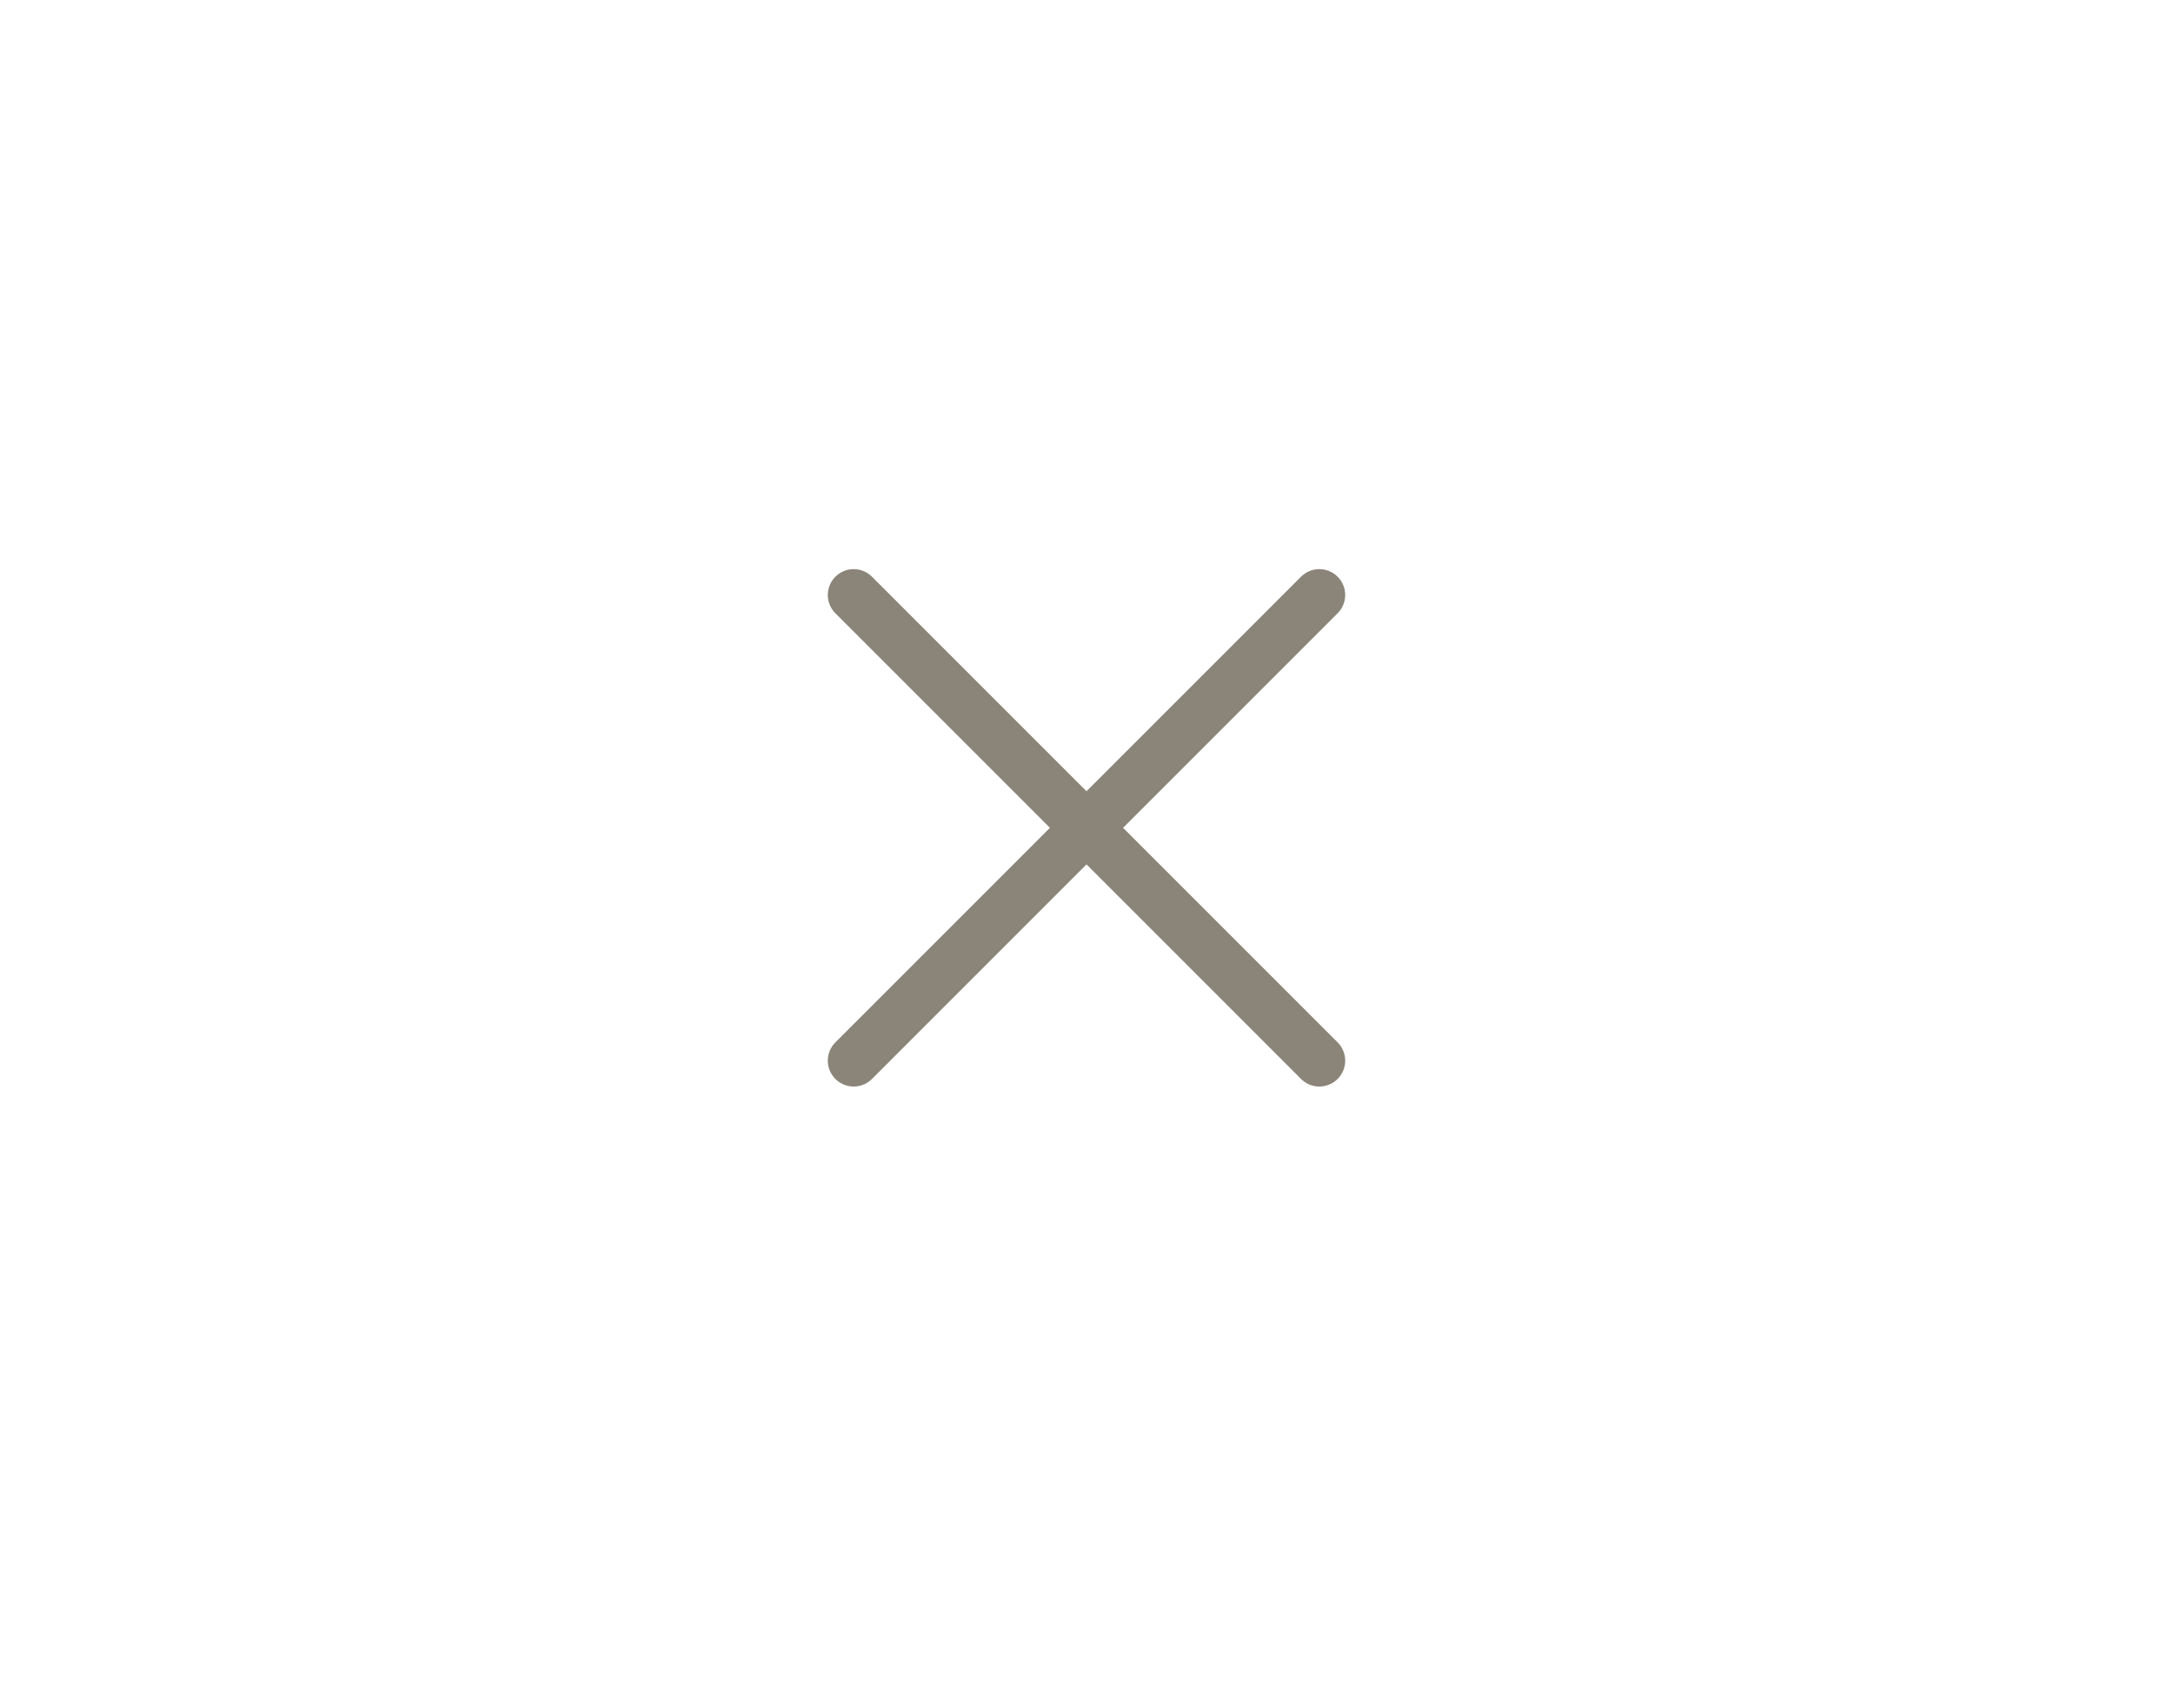
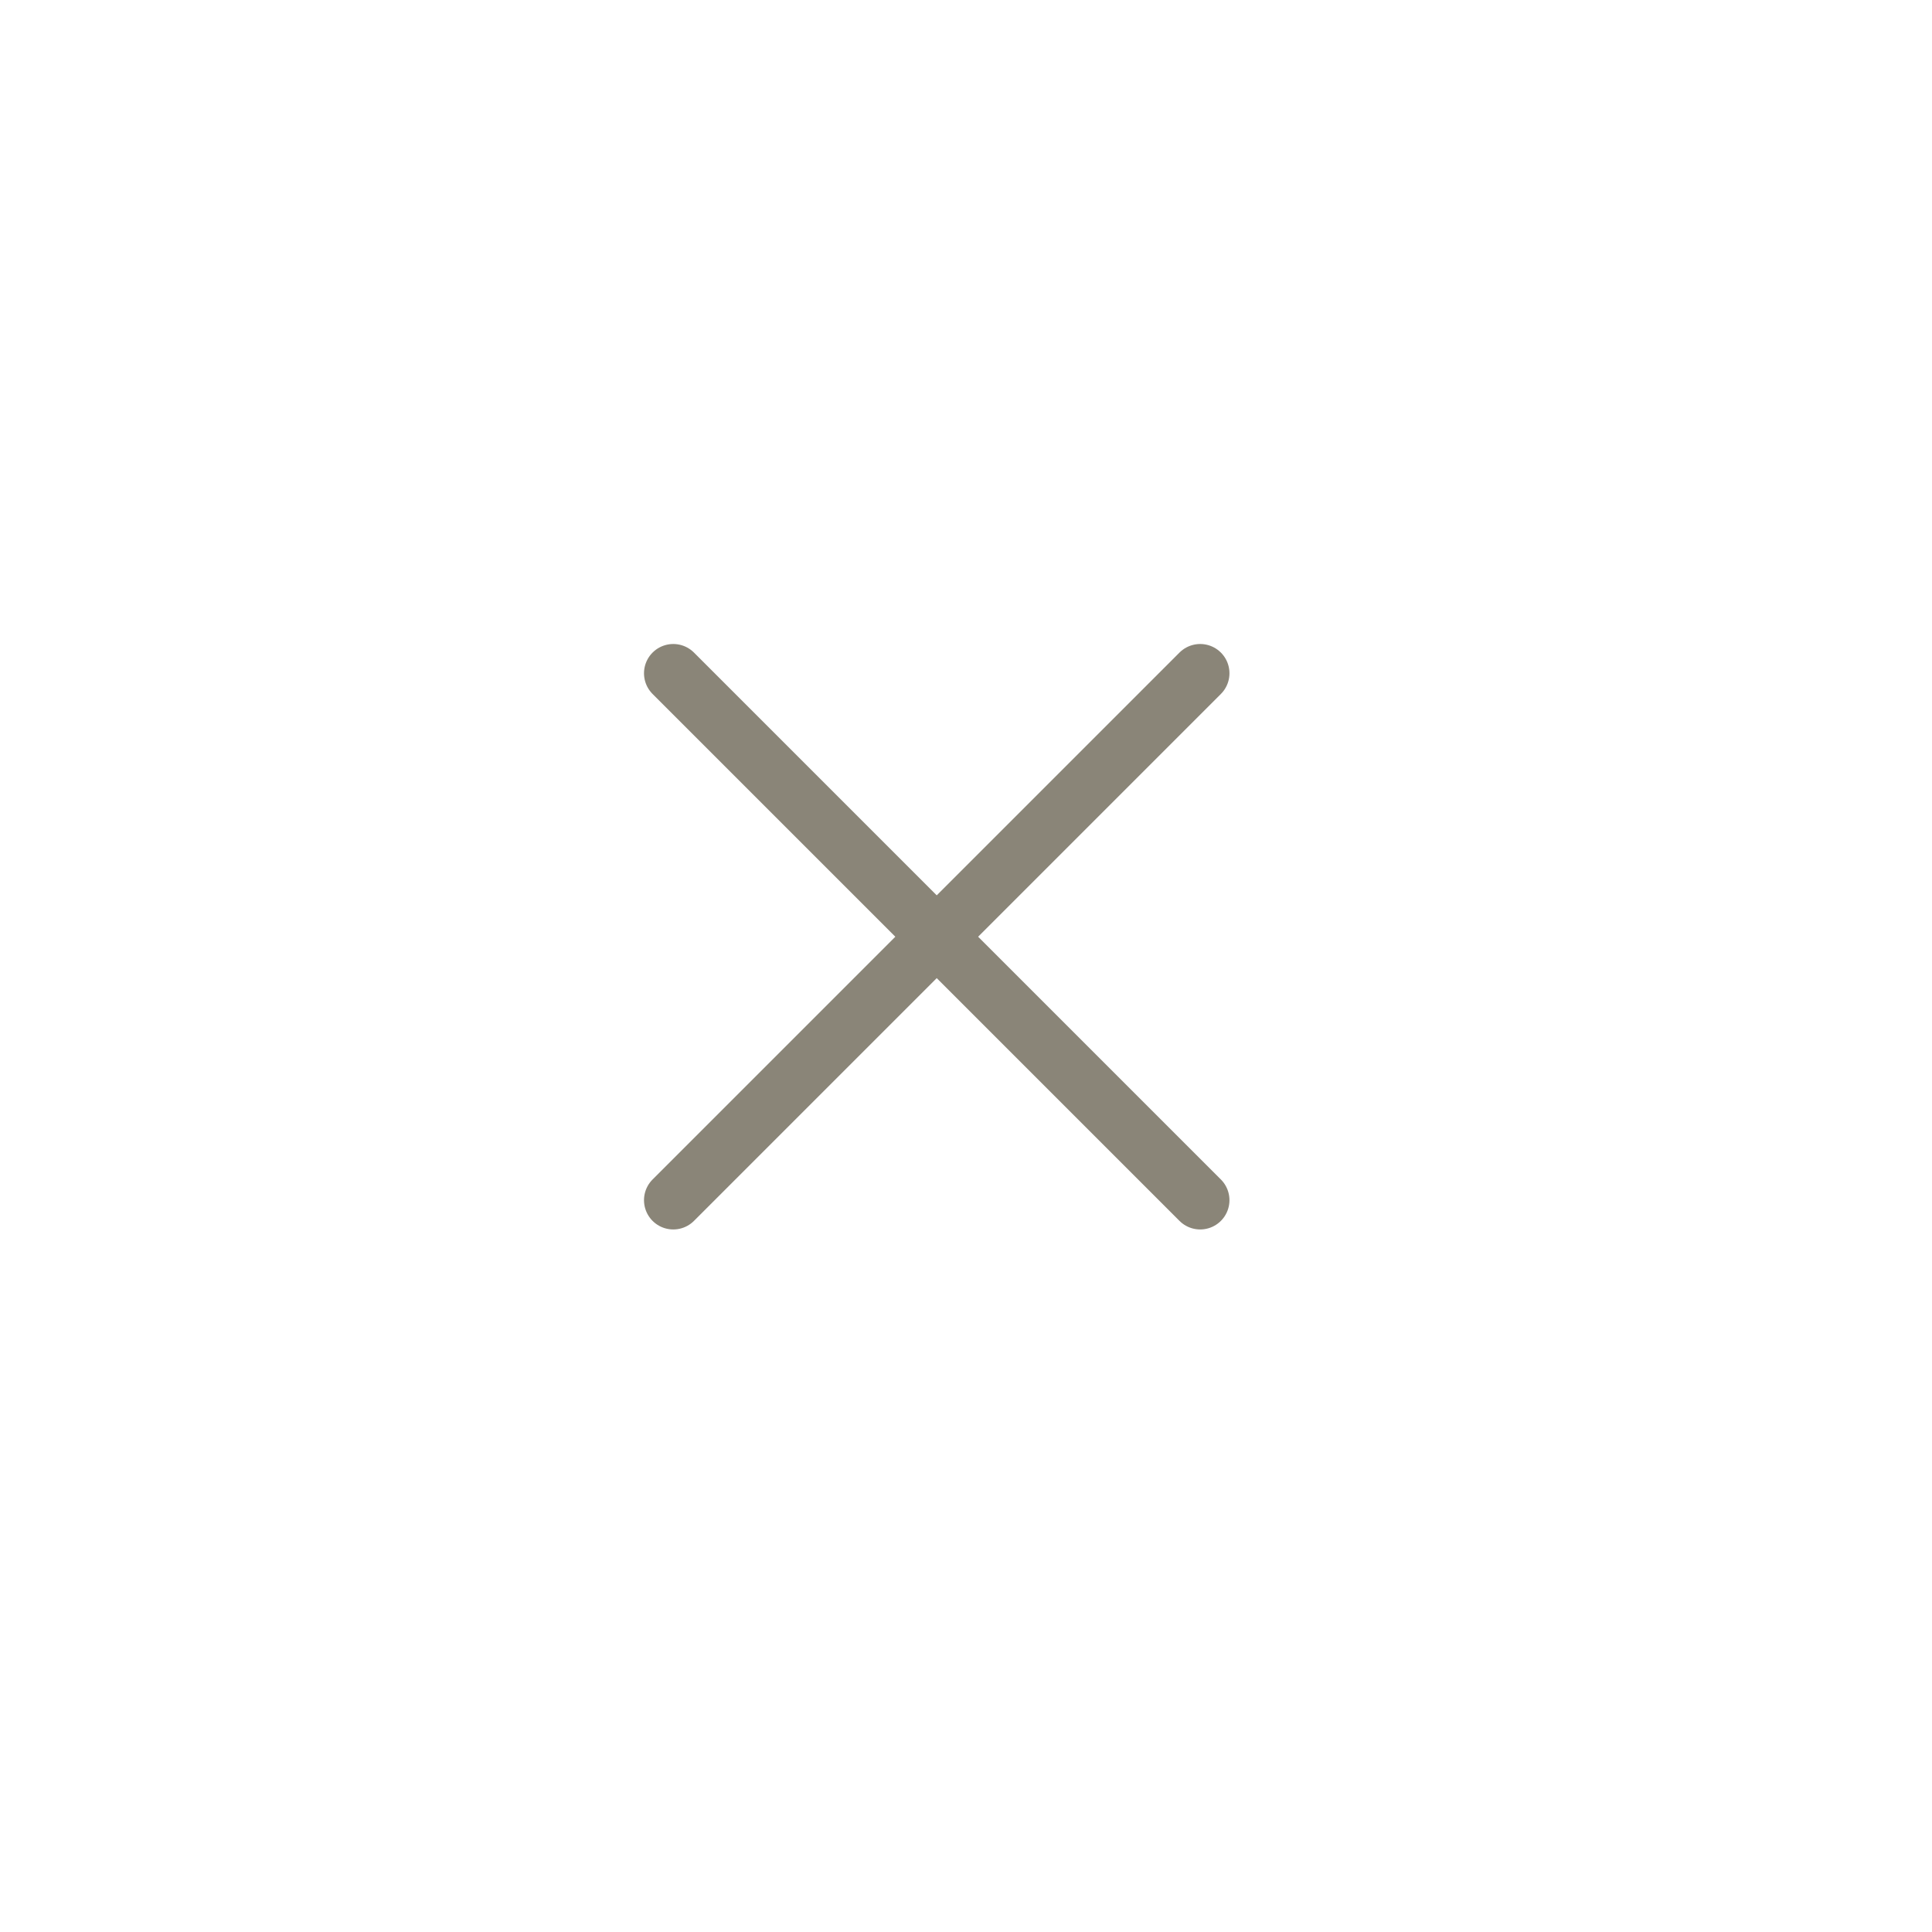
- <svg xmlns="http://www.w3.org/2000/svg" width="42" height="33" viewBox="0 0 42 33">
+ <svg xmlns="http://www.w3.org/2000/svg" width="33" height="33" viewBox="0 0 33 33">
  <g fill="none" stroke="#8a8578" stroke-width="1" stroke-linecap="round" stroke-linejoin="round">
-     <path d="M 16.5,11.5 L 25.5,20.5 M 25.5,11.5 L 16.5,20.5" />
+     <path d="M 11.5,11.5 L 20.5,20.5 M 20.5,11.5 L 11.5,20.5" />
  </g>
</svg>
